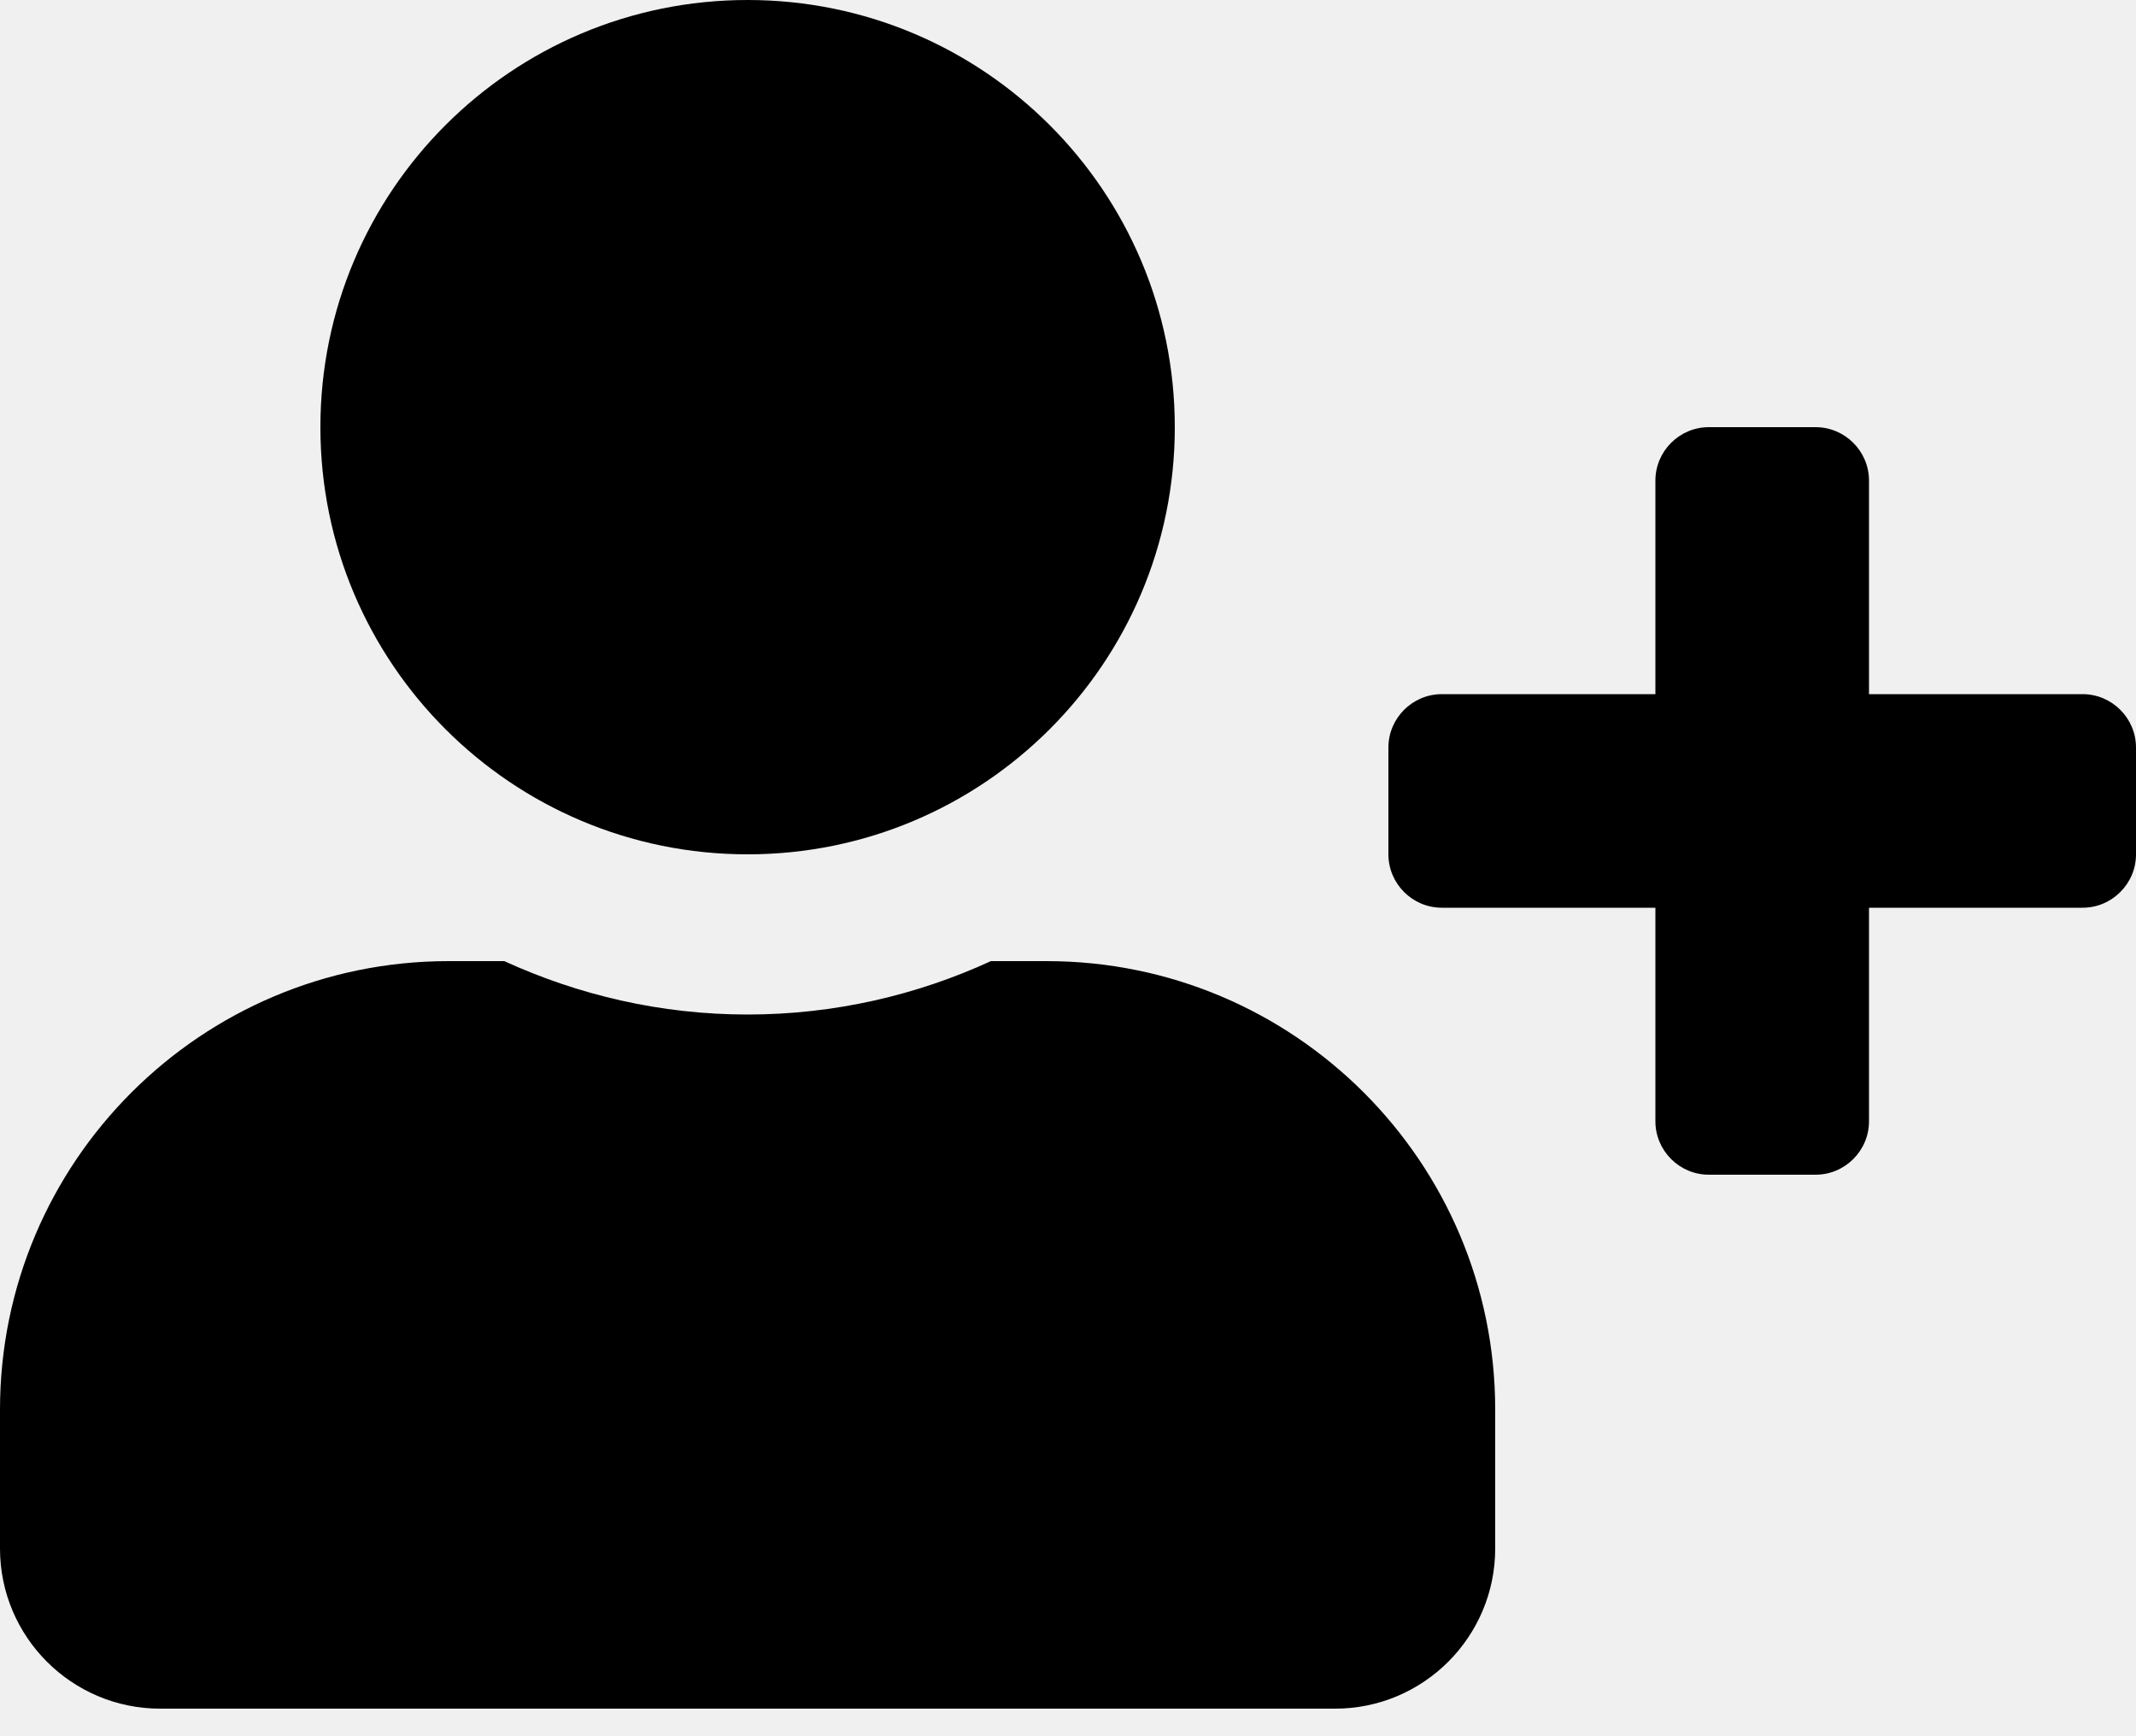
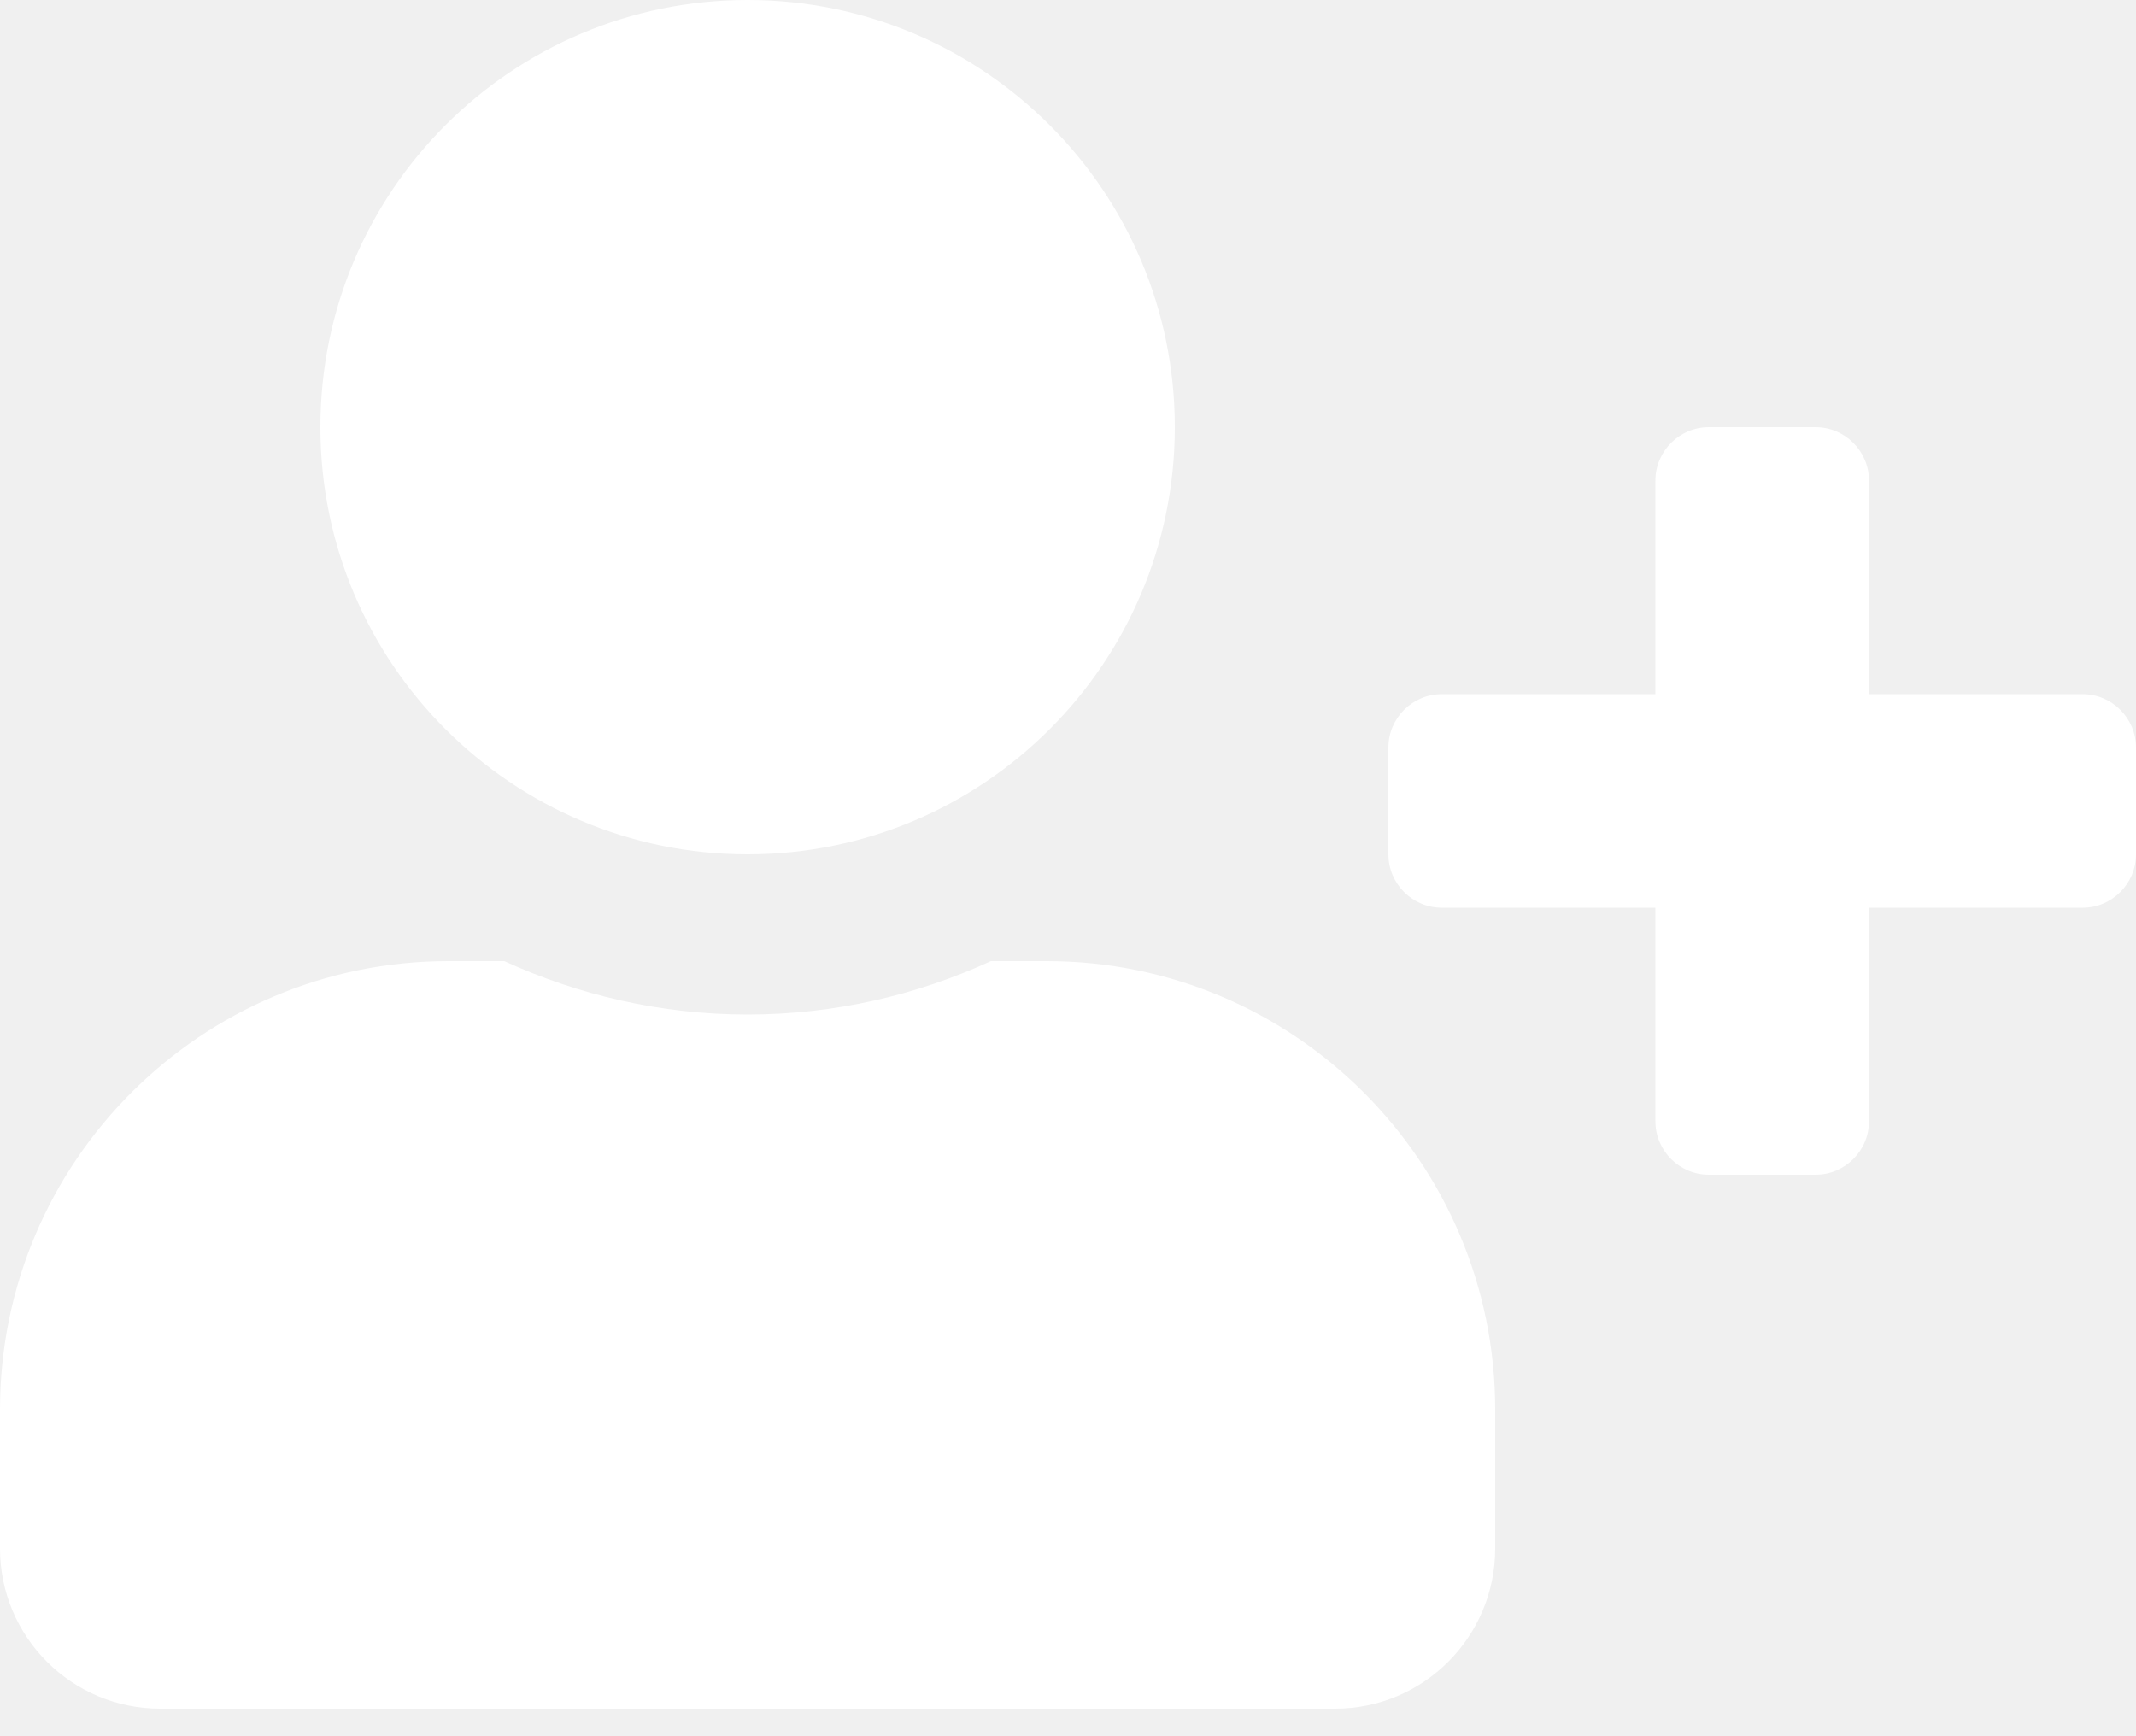
<svg xmlns="http://www.w3.org/2000/svg" width="32" height="26" viewBox="0 0 32 26" fill="none">
-   <path d="M31.2 10.4H28V7.2C28 6.76 27.64 6.4 27.2 6.4H25.6C25.16 6.4 24.8 6.76 24.8 7.2V10.4H21.6C21.16 10.4 20.8 10.76 20.8 11.2V12.8C20.8 13.24 21.16 13.6 21.6 13.6H24.8V16.8C24.8 17.24 25.16 17.6 25.6 17.6H27.2C27.64 17.6 28 17.24 28 16.8V13.6H31.2C31.64 13.6 32 13.24 32 12.8V11.2C32 10.76 31.64 10.4 31.2 10.4ZM11.2 12.8C14.735 12.8 17.6 9.935 17.6 6.4C17.6 2.865 14.735 0 11.2 0C7.665 0 4.8 2.865 4.8 6.4C4.8 9.935 7.665 12.8 11.2 12.8ZM15.68 14.4H14.845C13.735 14.91 12.5 15.2 11.2 15.2C9.9 15.2 8.67 14.91 7.555 14.4H6.72C3.01 14.4 0 17.41 0 21.12V23.2C0 24.525 1.075 25.6 2.4 25.6H20C21.325 25.6 22.4 24.525 22.4 23.2V21.12C22.4 17.41 19.39 14.4 15.68 14.4Z" fill="black" />
+   <path d="M31.2 10.4H28V7.2C28 6.76 27.64 6.4 27.2 6.4H25.6C25.16 6.4 24.8 6.76 24.8 7.2V10.4H21.6C21.16 10.4 20.8 10.76 20.8 11.2V12.8C20.8 13.24 21.16 13.6 21.6 13.6H24.8V16.8C24.8 17.24 25.16 17.6 25.6 17.6H27.2C27.64 17.6 28 17.24 28 16.8V13.6H31.2C31.64 13.6 32 13.24 32 12.8V11.2C32 10.76 31.64 10.4 31.2 10.4ZM11.2 12.8C14.735 12.8 17.6 9.935 17.6 6.4C17.6 2.865 14.735 0 11.2 0C7.665 0 4.8 2.865 4.8 6.4C4.8 9.935 7.665 12.8 11.2 12.8ZM15.68 14.4H14.845C13.735 14.91 12.5 15.2 11.2 15.2C9.9 15.2 8.67 14.91 7.555 14.4H6.72C3.01 14.4 0 17.41 0 21.12V23.2C0 24.525 1.075 25.6 2.4 25.6H20C21.325 25.6 22.4 24.525 22.4 23.2V21.12C22.4 17.41 19.39 14.4 15.68 14.4Z" fill="white" />
</svg>
